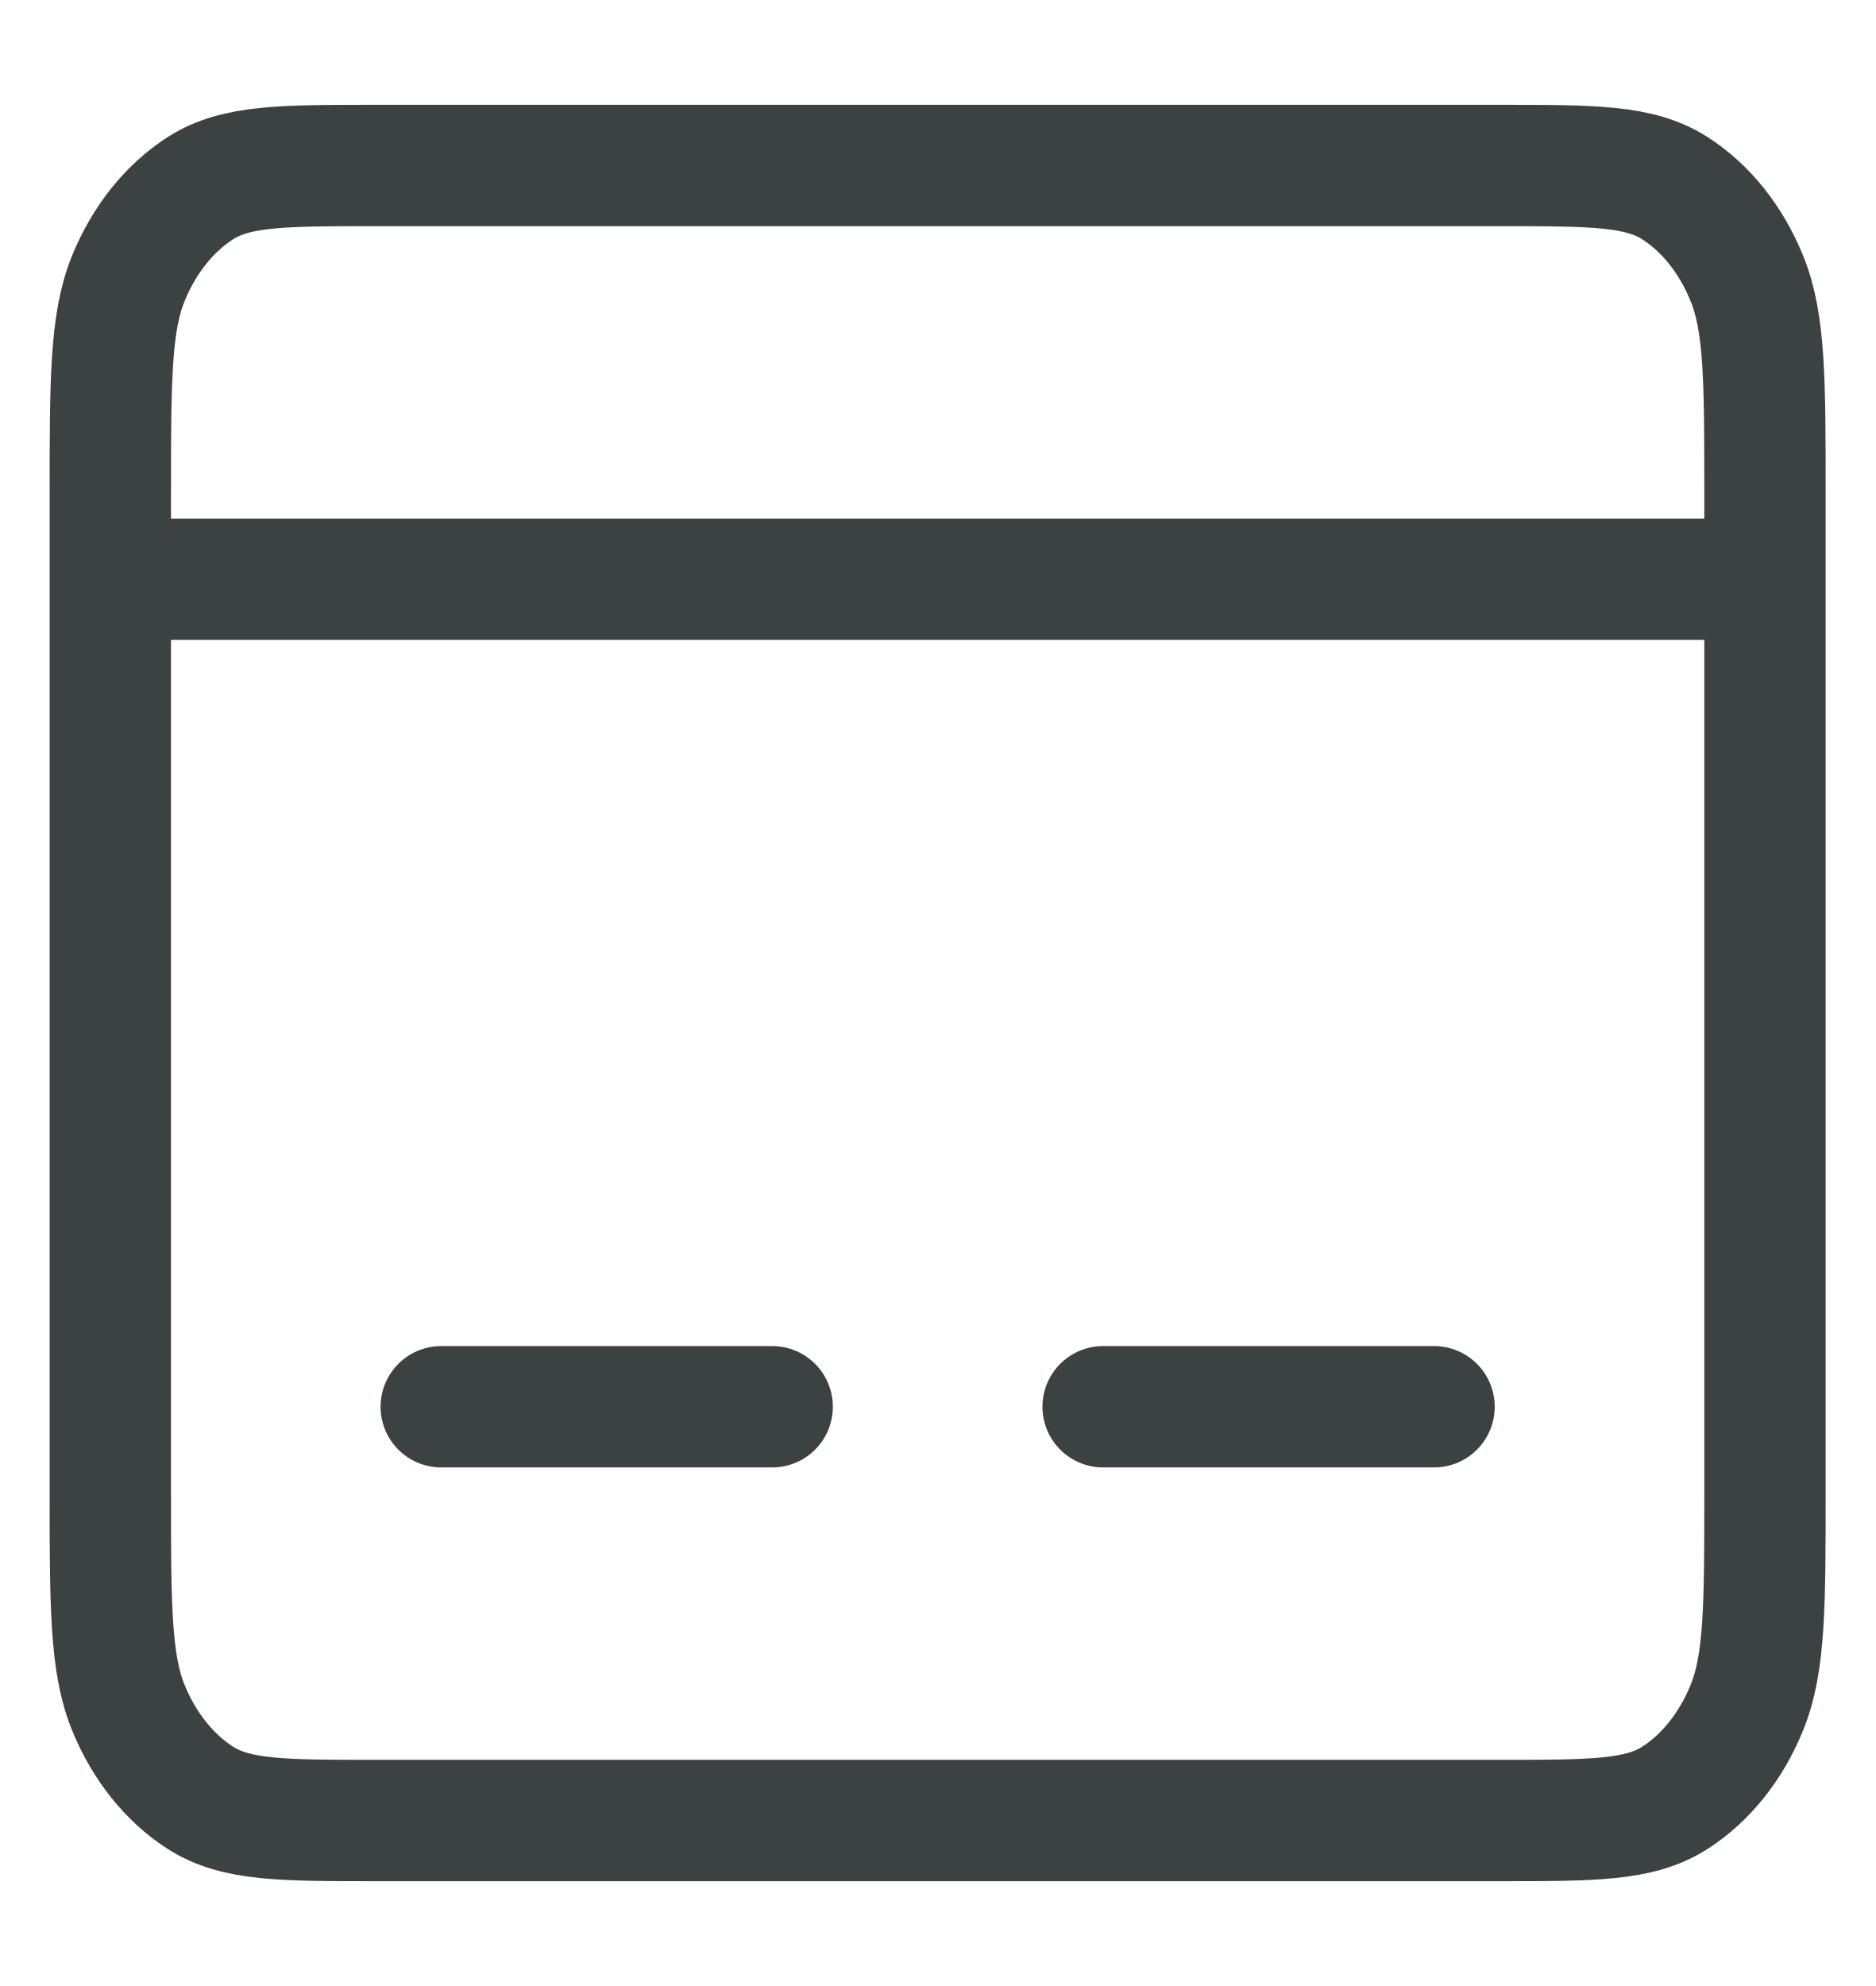
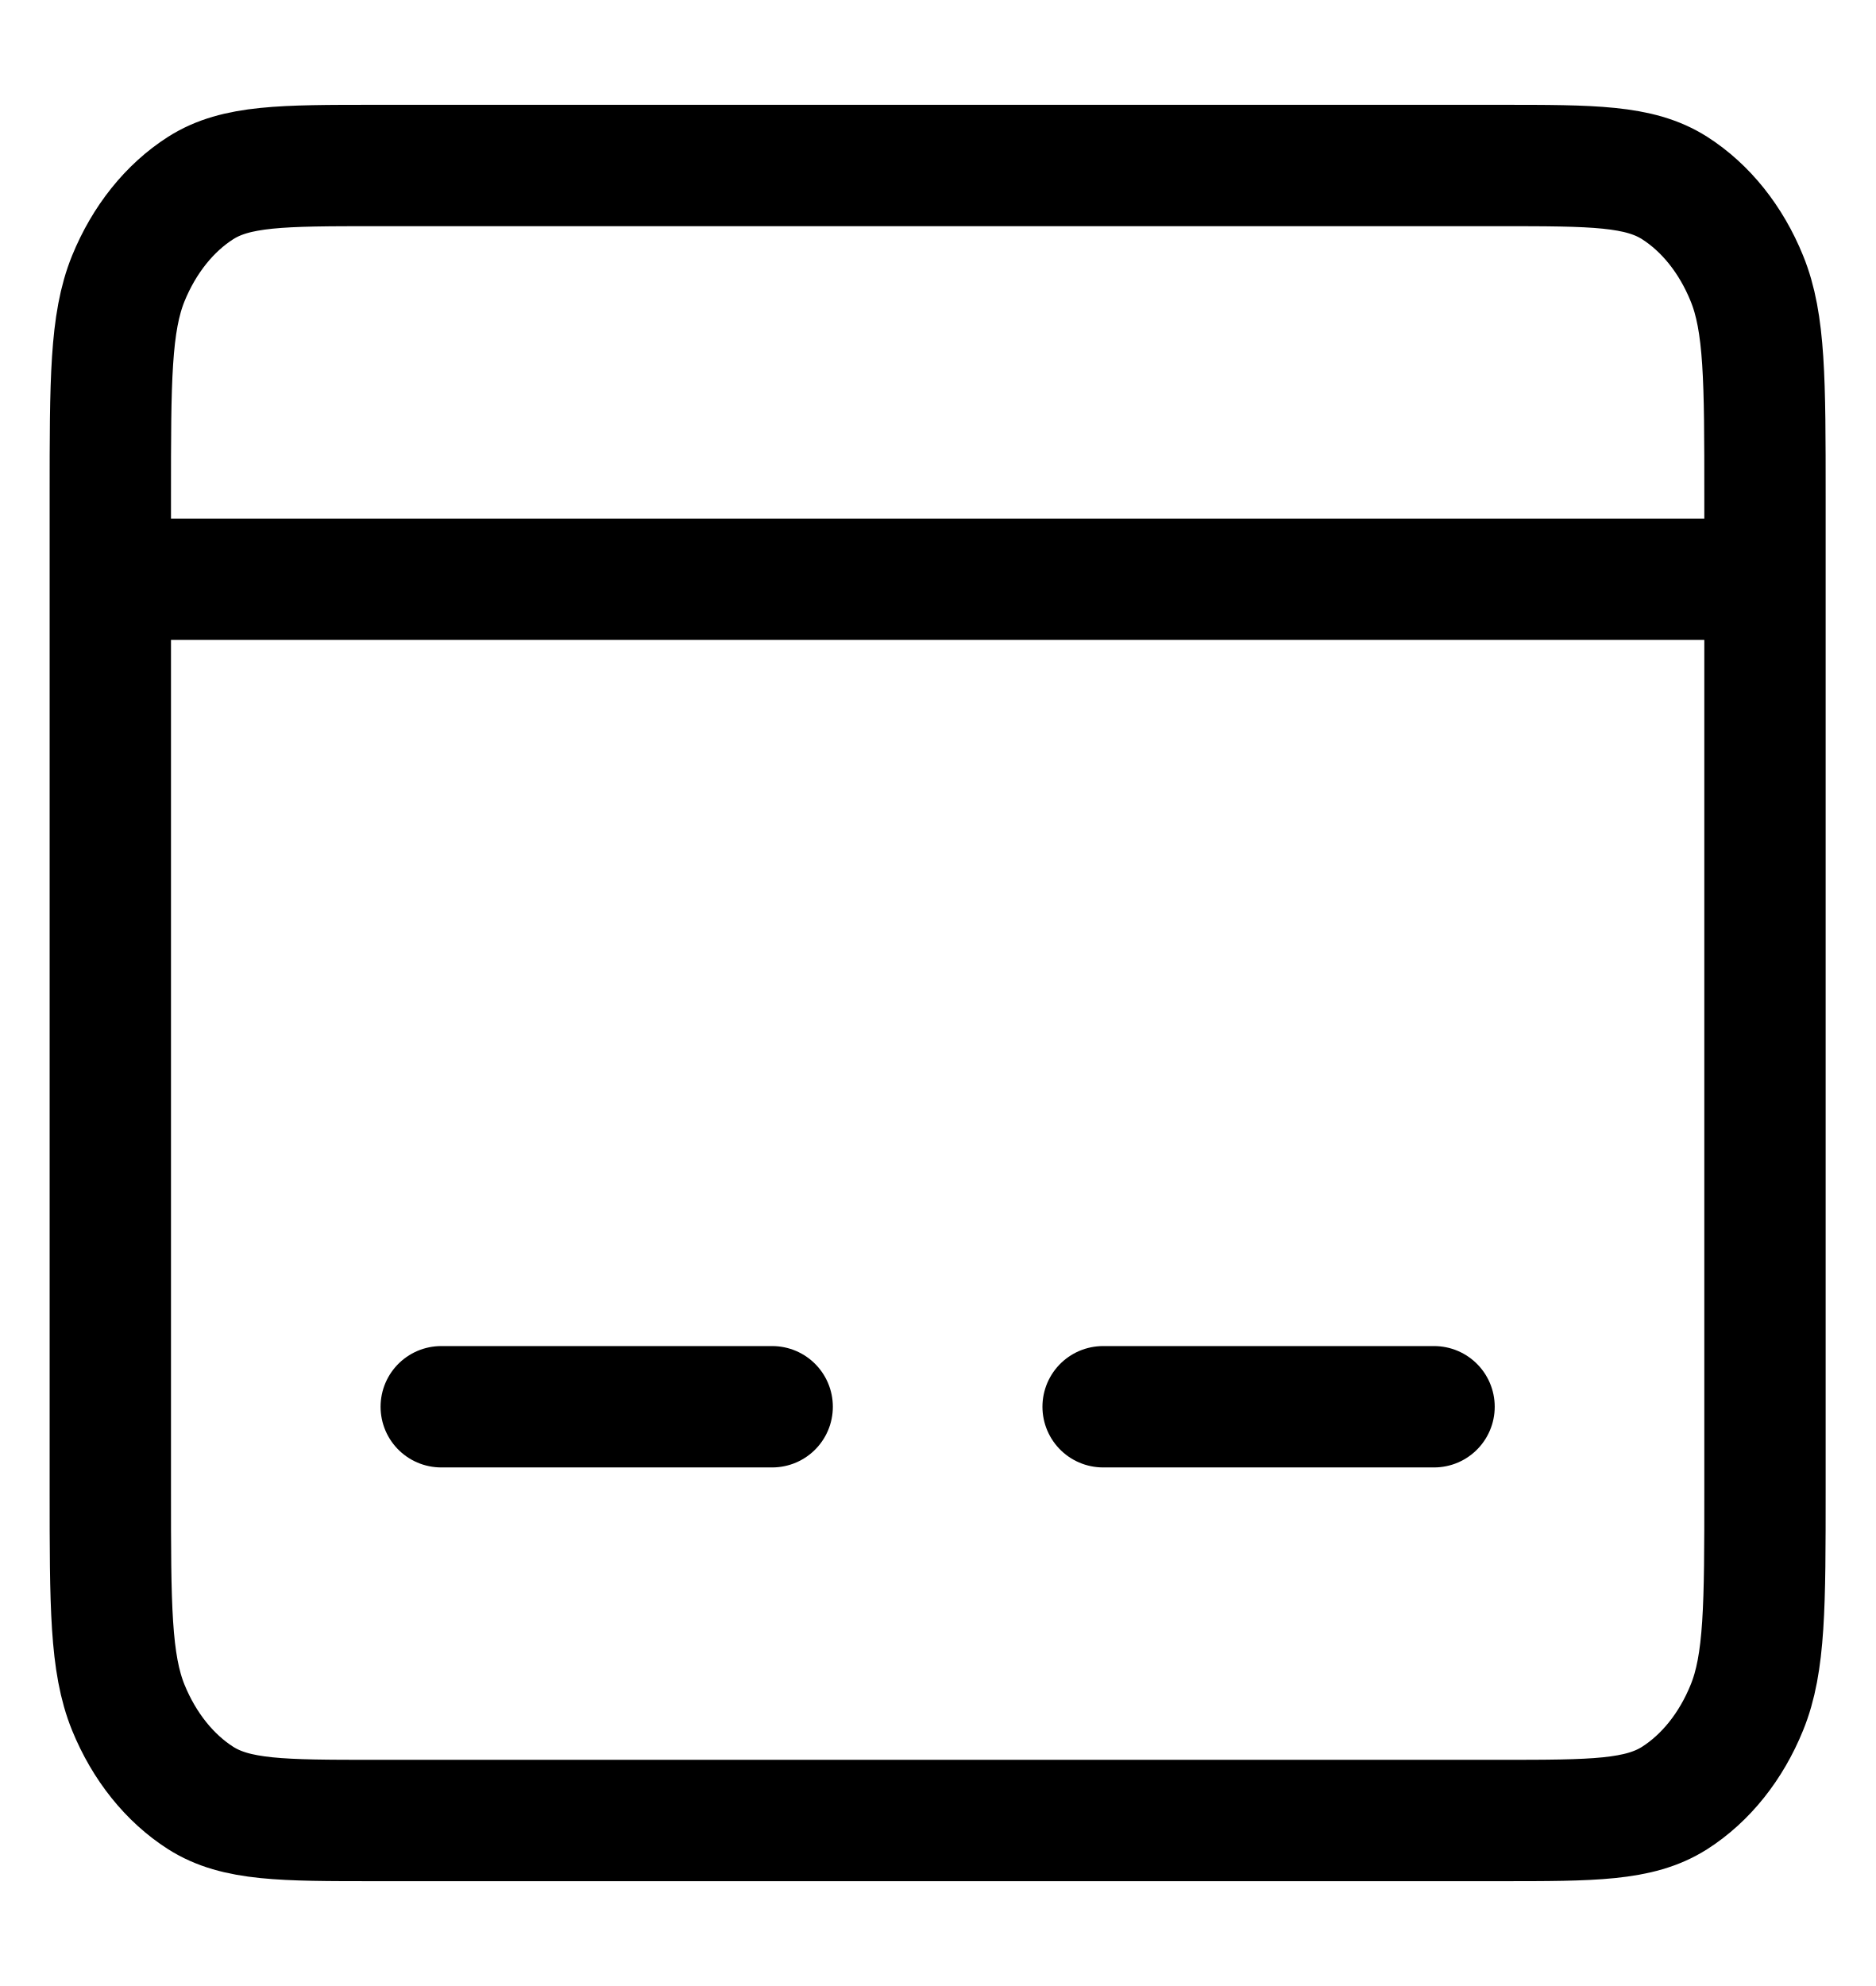
<svg xmlns="http://www.w3.org/2000/svg" width="17" height="18" viewBox="0 0 17 18" fill="none">
-   <path d="M1 5.25H16M4 12.75H7M10 12.75H13M3.4 16.5H13.6C14.44 16.5 14.86 16.5 15.181 16.296C15.463 16.116 15.693 15.829 15.836 15.476C16 15.075 16 14.55 16 13.5V4.5C16 3.45 16 2.925 15.836 2.524C15.693 2.171 15.463 1.884 15.181 1.704C14.86 1.5 14.44 1.5 13.6 1.5H3.4C2.56 1.5 2.14 1.5 1.819 1.704C1.537 1.884 1.307 2.171 1.163 2.524C1 2.925 1 3.45 1 4.5V13.5C1 14.55 1 15.075 1.163 15.476C1.307 15.829 1.537 16.116 1.819 16.296C2.14 16.5 2.56 16.5 3.4 16.5Z" stroke="#3C4242" stroke-width="1.1" stroke-linecap="round" />
+   <path d="M1 5.25H16M4 12.75H7M10 12.75H13M3.4 16.5H13.6C14.44 16.5 14.86 16.5 15.181 16.296C15.463 16.116 15.693 15.829 15.836 15.476C16 15.075 16 14.55 16 13.5V4.5C16 3.45 16 2.925 15.836 2.524C15.693 2.171 15.463 1.884 15.181 1.704C14.86 1.5 14.44 1.5 13.6 1.5H3.4C2.56 1.5 2.14 1.5 1.819 1.704C1.537 1.884 1.307 2.171 1.163 2.524C1 2.925 1 3.45 1 4.5V13.5C1 14.55 1 15.075 1.163 15.476C1.307 15.829 1.537 16.116 1.819 16.296C2.14 16.5 2.56 16.5 3.4 16.5Z" stroke="currentColor" stroke-width="1.1" stroke-linecap="round" />
</svg>
